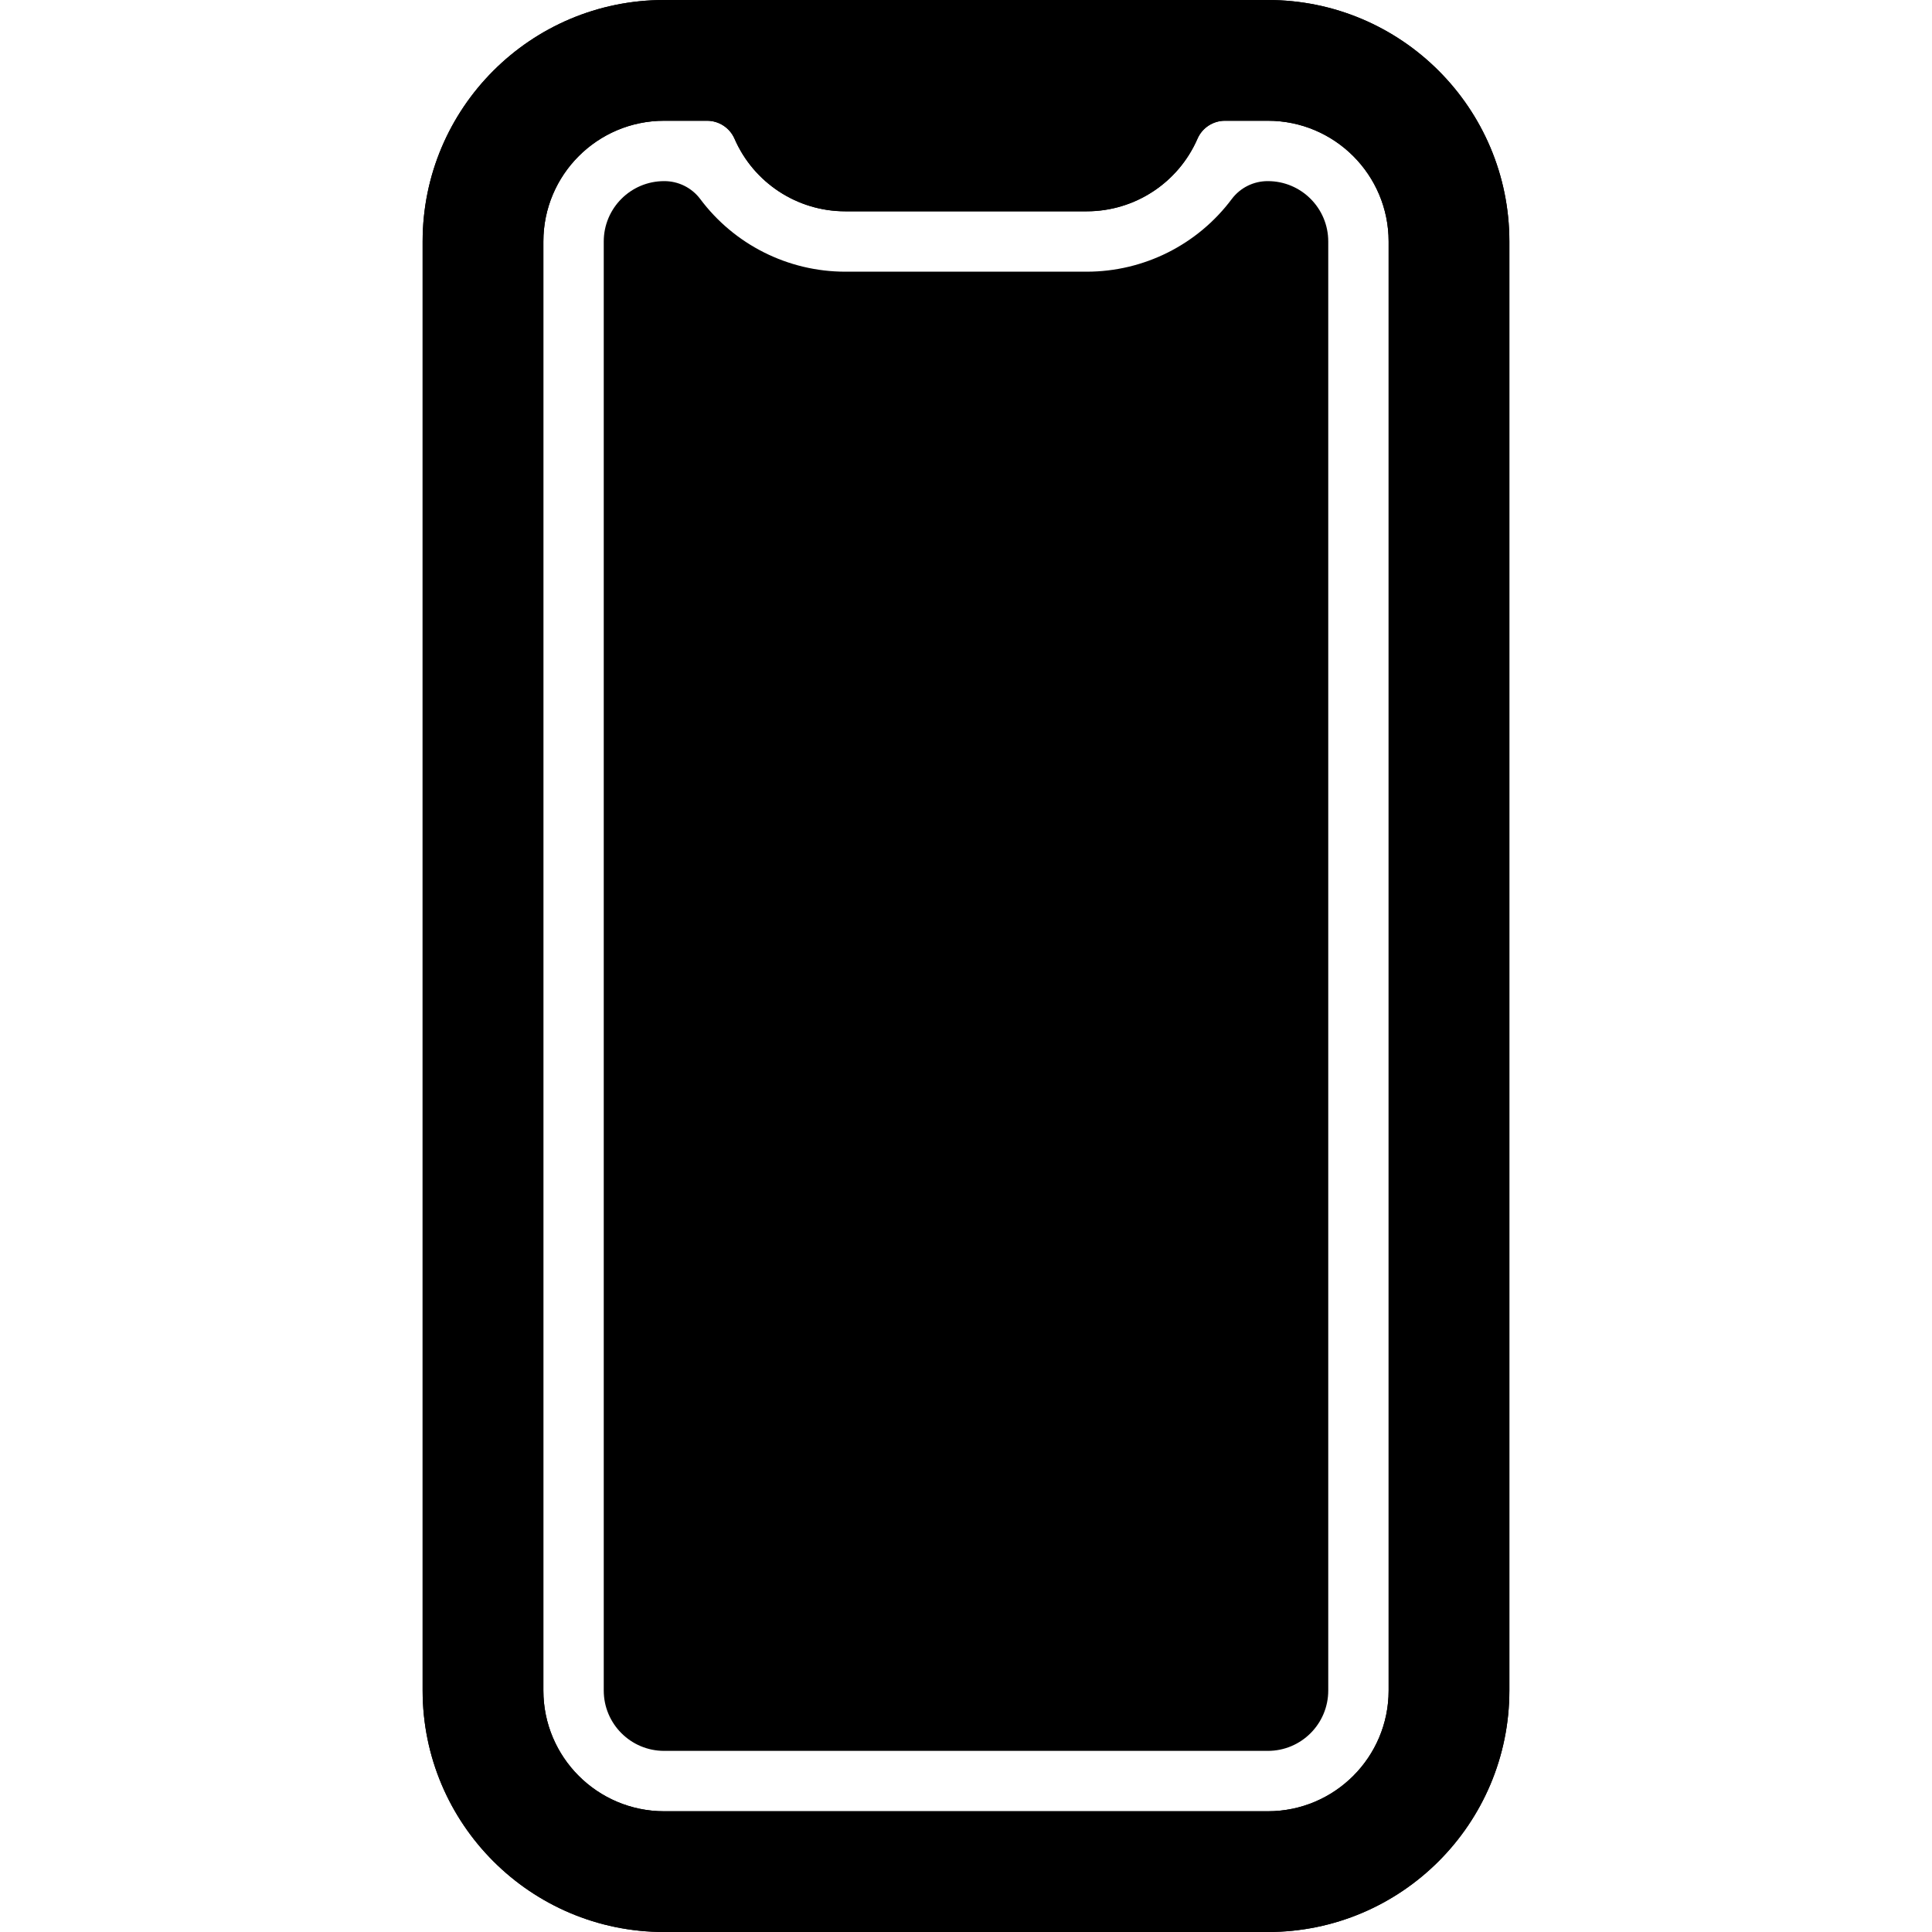
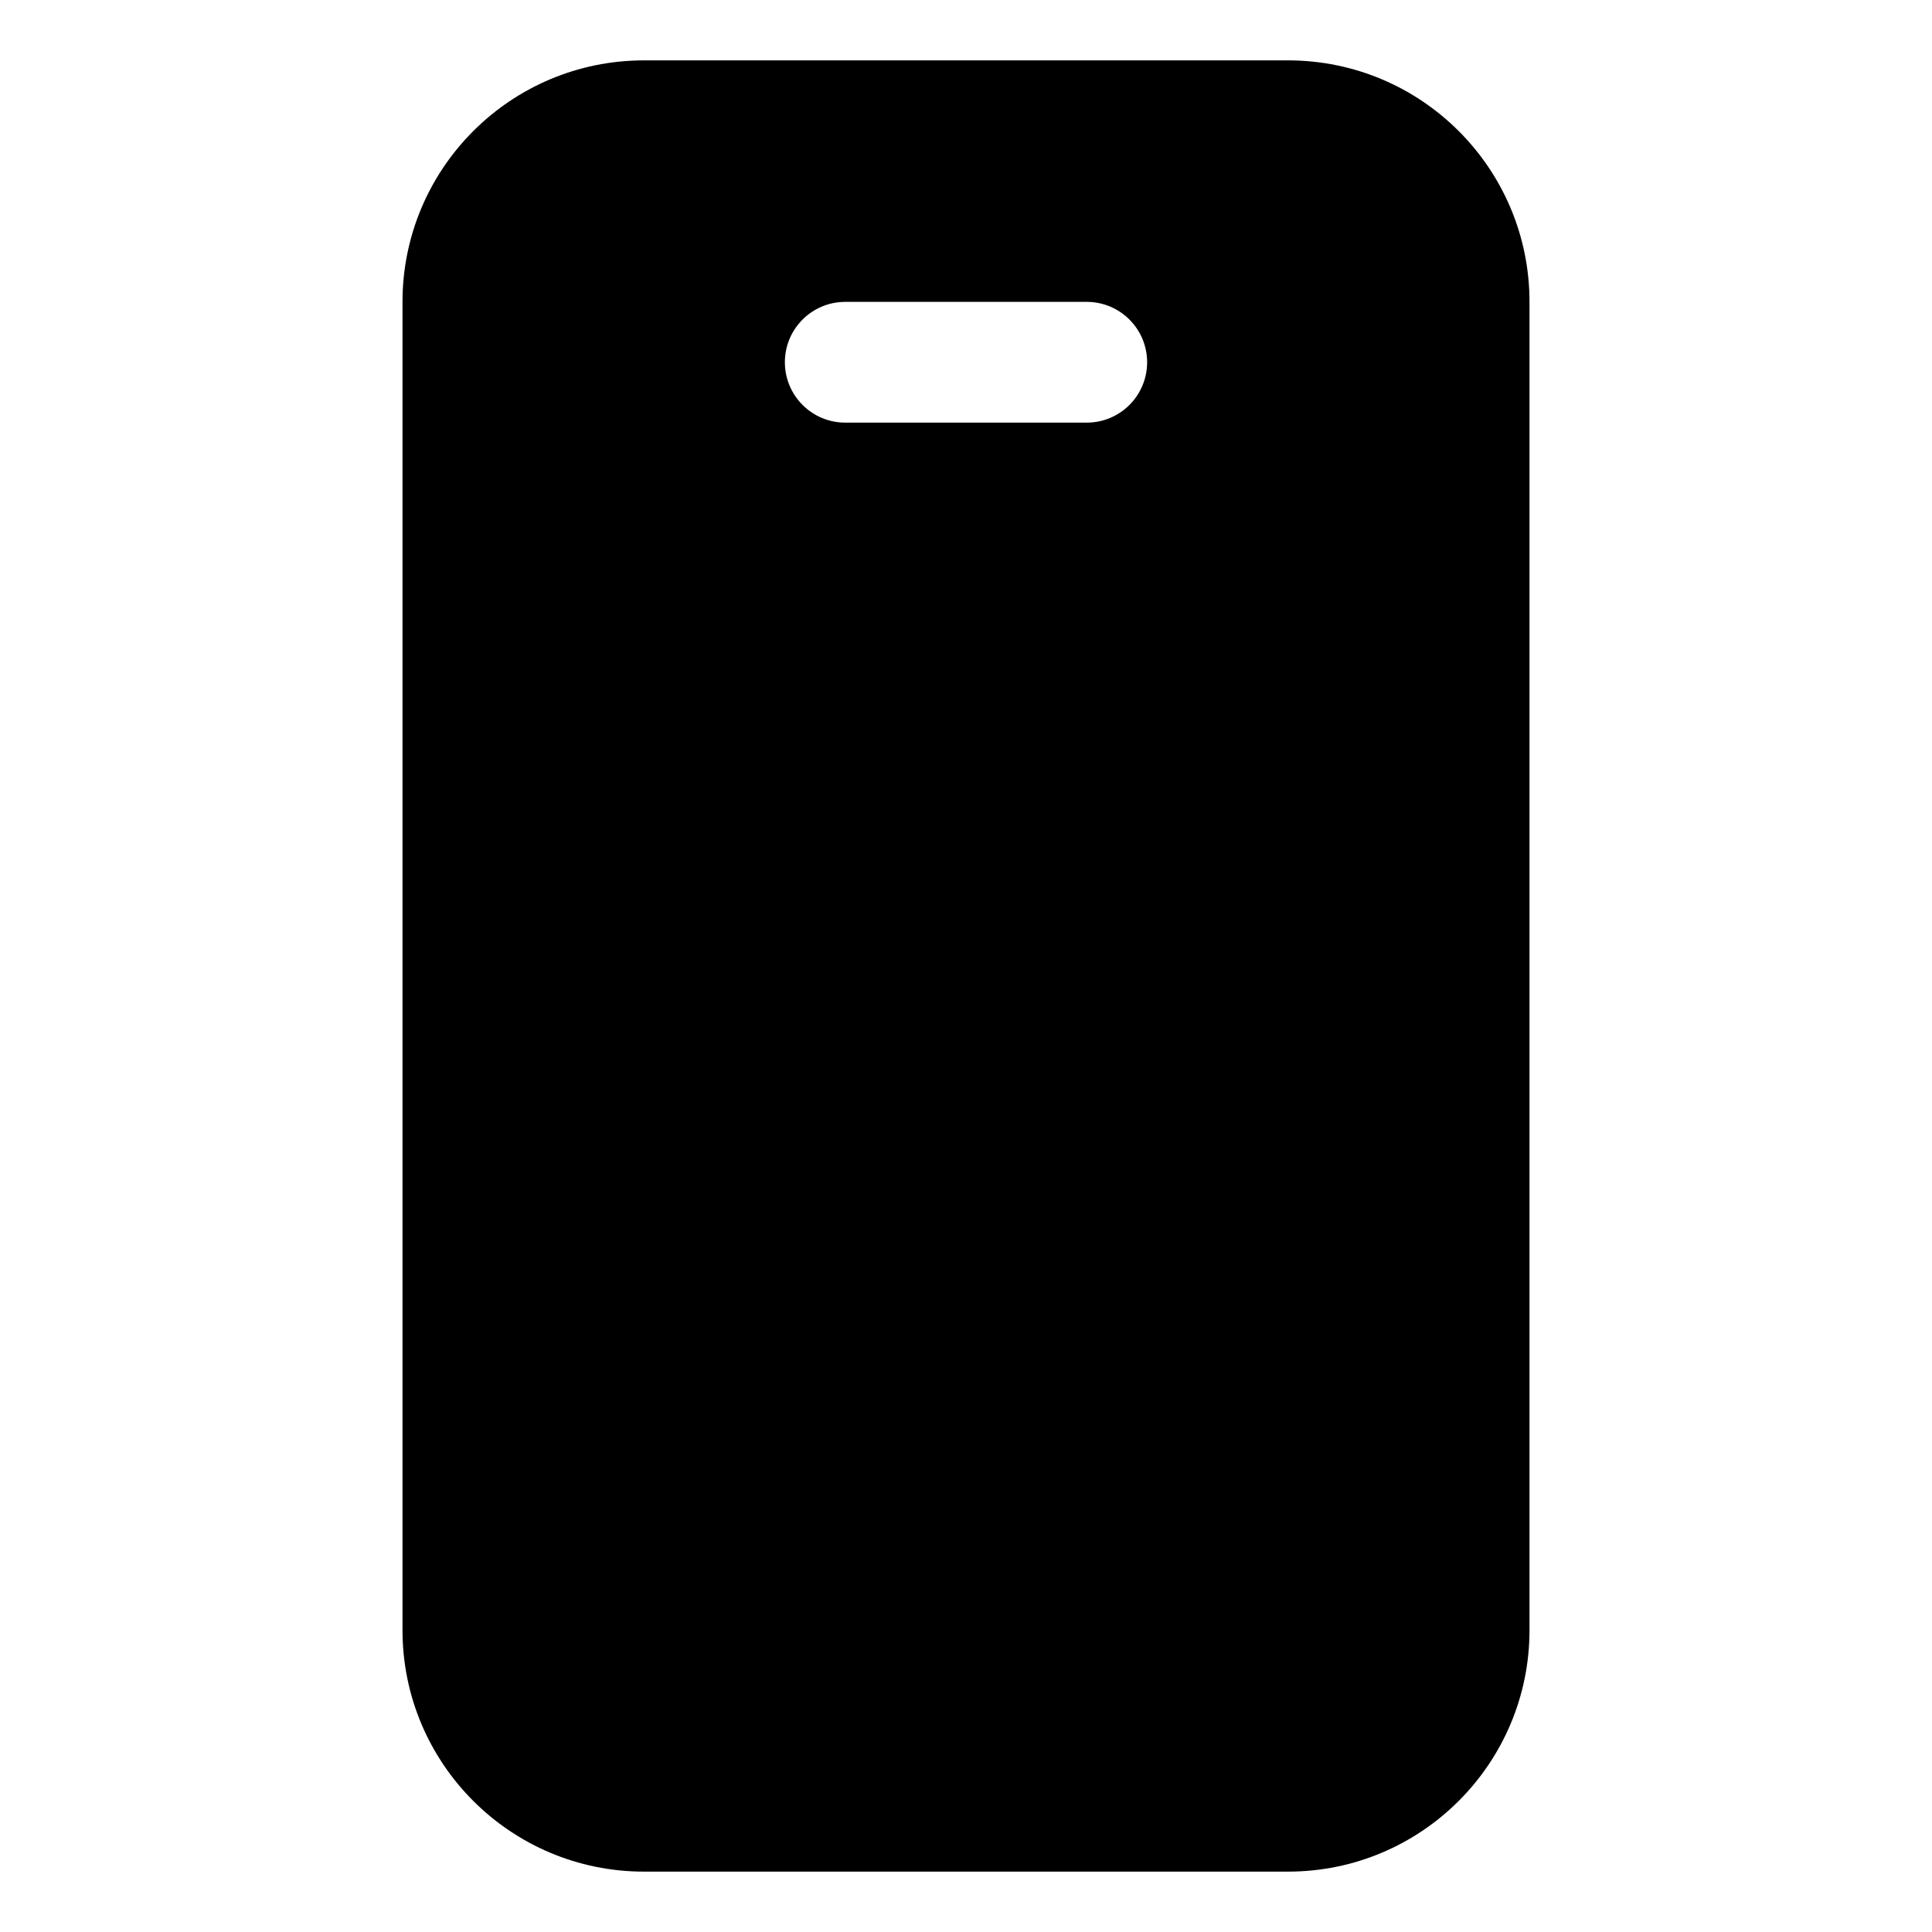
- <svg xmlns="http://www.w3.org/2000/svg" class="ionicon" viewBox="0 0 512 512">
-   <path d="M336 0H176a64 64 0 00-64 64v384a64 64 0 0064 64h160a64 64 0 0064-64V64a64 64 0 00-64-64zm32 448a32 32 0 01-32 32H176a32 32 0 01-32-32V64a32 32 0 0132-32h11.35a7.94 7.94 0 017.3 4.75A32 32 0 00224 56h64a32 32 0 0029.35-19.25 7.94 7.94 0 017.3-4.75H336a32 32 0 0132 32z" />
-   <path d="M336 48a11.88 11.88 0 00-9.53 4.69A48 48 0 01288 72h-64a48 48 0 01-38.47-19.31A11.88 11.88 0 00176 48a16 16 0 00-16 16v384a16 16 0 0016 16h160a16 16 0 0016-16V64a16 16 0 00-16-16z" />
-   <path d="M336 0H176a64 64 0 00-64 64v384a64 64 0 0064 64h160a64 64 0 0064-64V64a64 64 0 00-64-64zm32 448a32 32 0 01-32 32H176a32 32 0 01-32-32V64a32 32 0 0132-32h11.35a7.94 7.94 0 017.3 4.75A32 32 0 00224 56h64a32 32 0 0029.35-19.25 7.94 7.94 0 017.3-4.75H336a32 32 0 0132 32z" />
+ <svg xmlns="http://www.w3.org/2000/svg" width="24" height="24" viewBox="0 0 24 24">
+   <path fill-rule="evenodd" d="M8 0.75h8a3 3 0 0 1 3 3v16.5a3 3 0 0 1-3 3H8a3 3 0 0 1-3-3V3.75a3 3 0 0 1 3-3Z         M10.5 3.75h3a0.75 0.75 0 0 1 0 1.5h-3a0.75 0.75 0 0 1 0-1.5Z" />
</svg>
